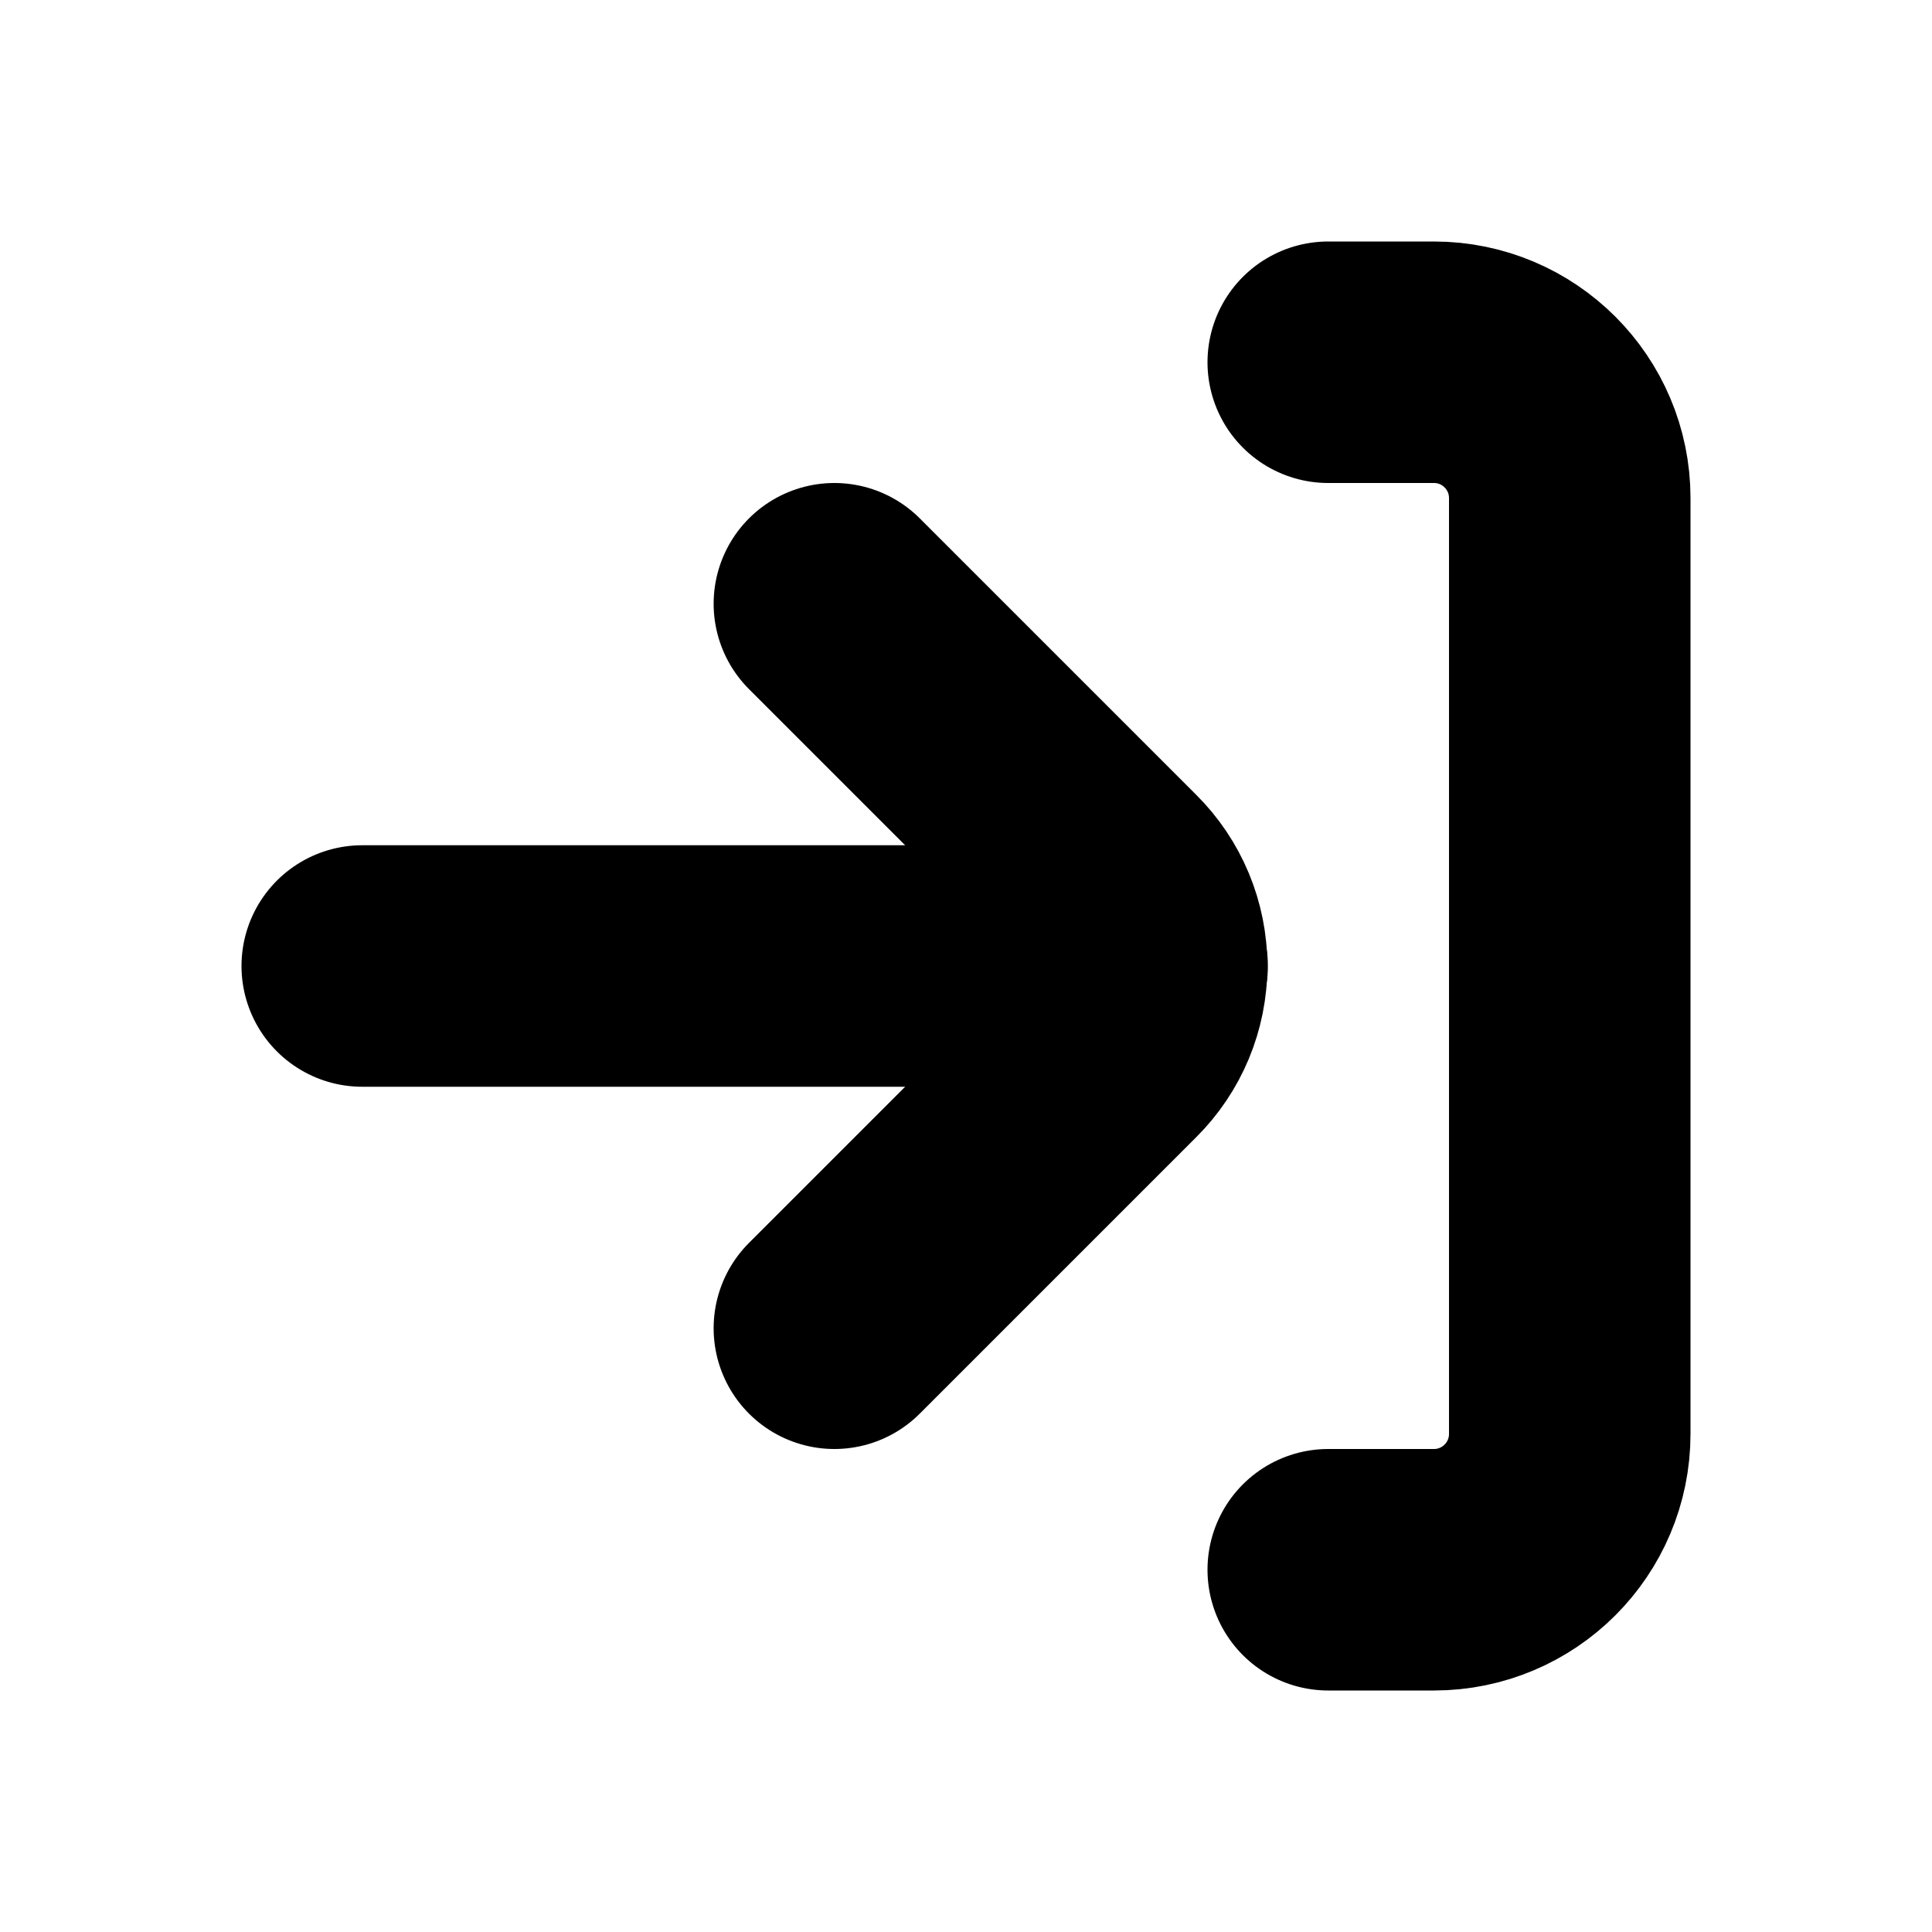
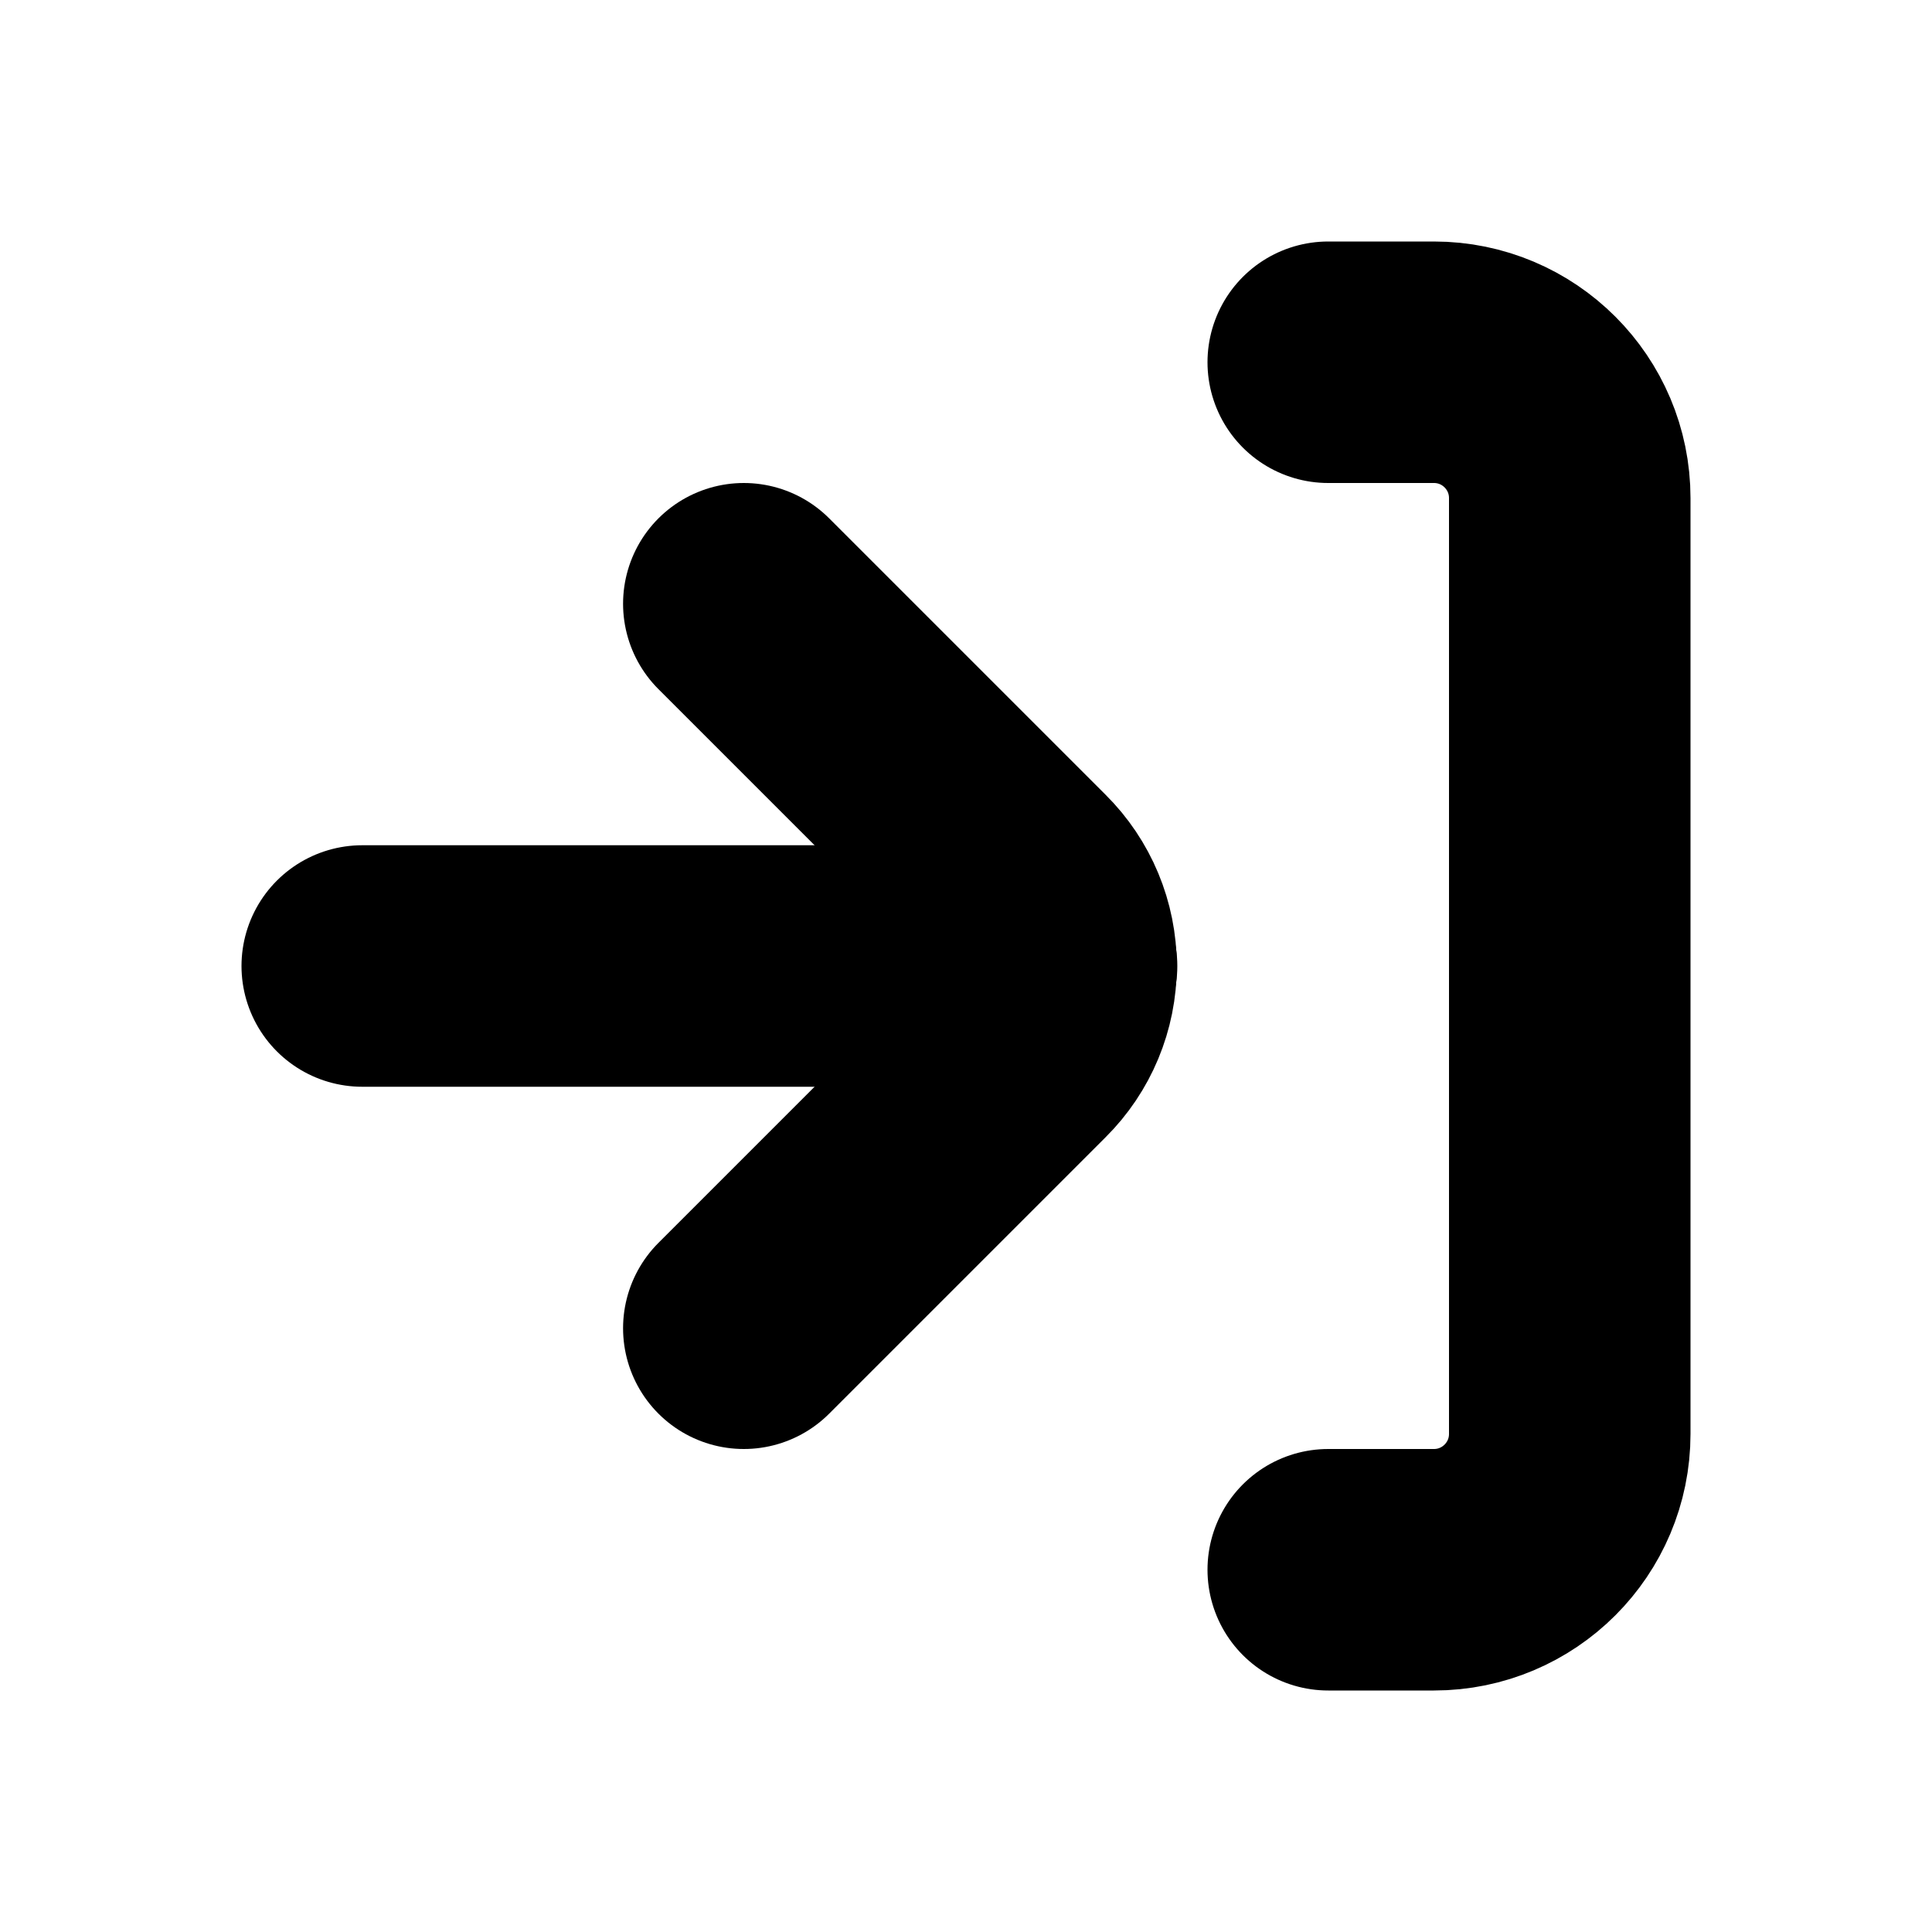
<svg xmlns="http://www.w3.org/2000/svg" viewBox="0 0 16 16" fill="none" stroke="currentColor" stroke-width="2" stroke-linecap="round" stroke-linejoin="round">
  <path d="M11 3H11.875A1.125 1.125 0 0 1 13 4.125V11.875A1.125 1.125 0 0 1 11.875 13H11" />
-   <path d="M6.91 5L9.2 7.29A1 1 0 0 1 9.2 8.71L6.91 11" />
-   <path d="M9.5 8H3" />
+   <path d="M6.16 5L8.45 7.29A1 1 0 0 1 8.45 8.71L6.16 11" />
+   <path d="M8.75 8H3" />
</svg>
